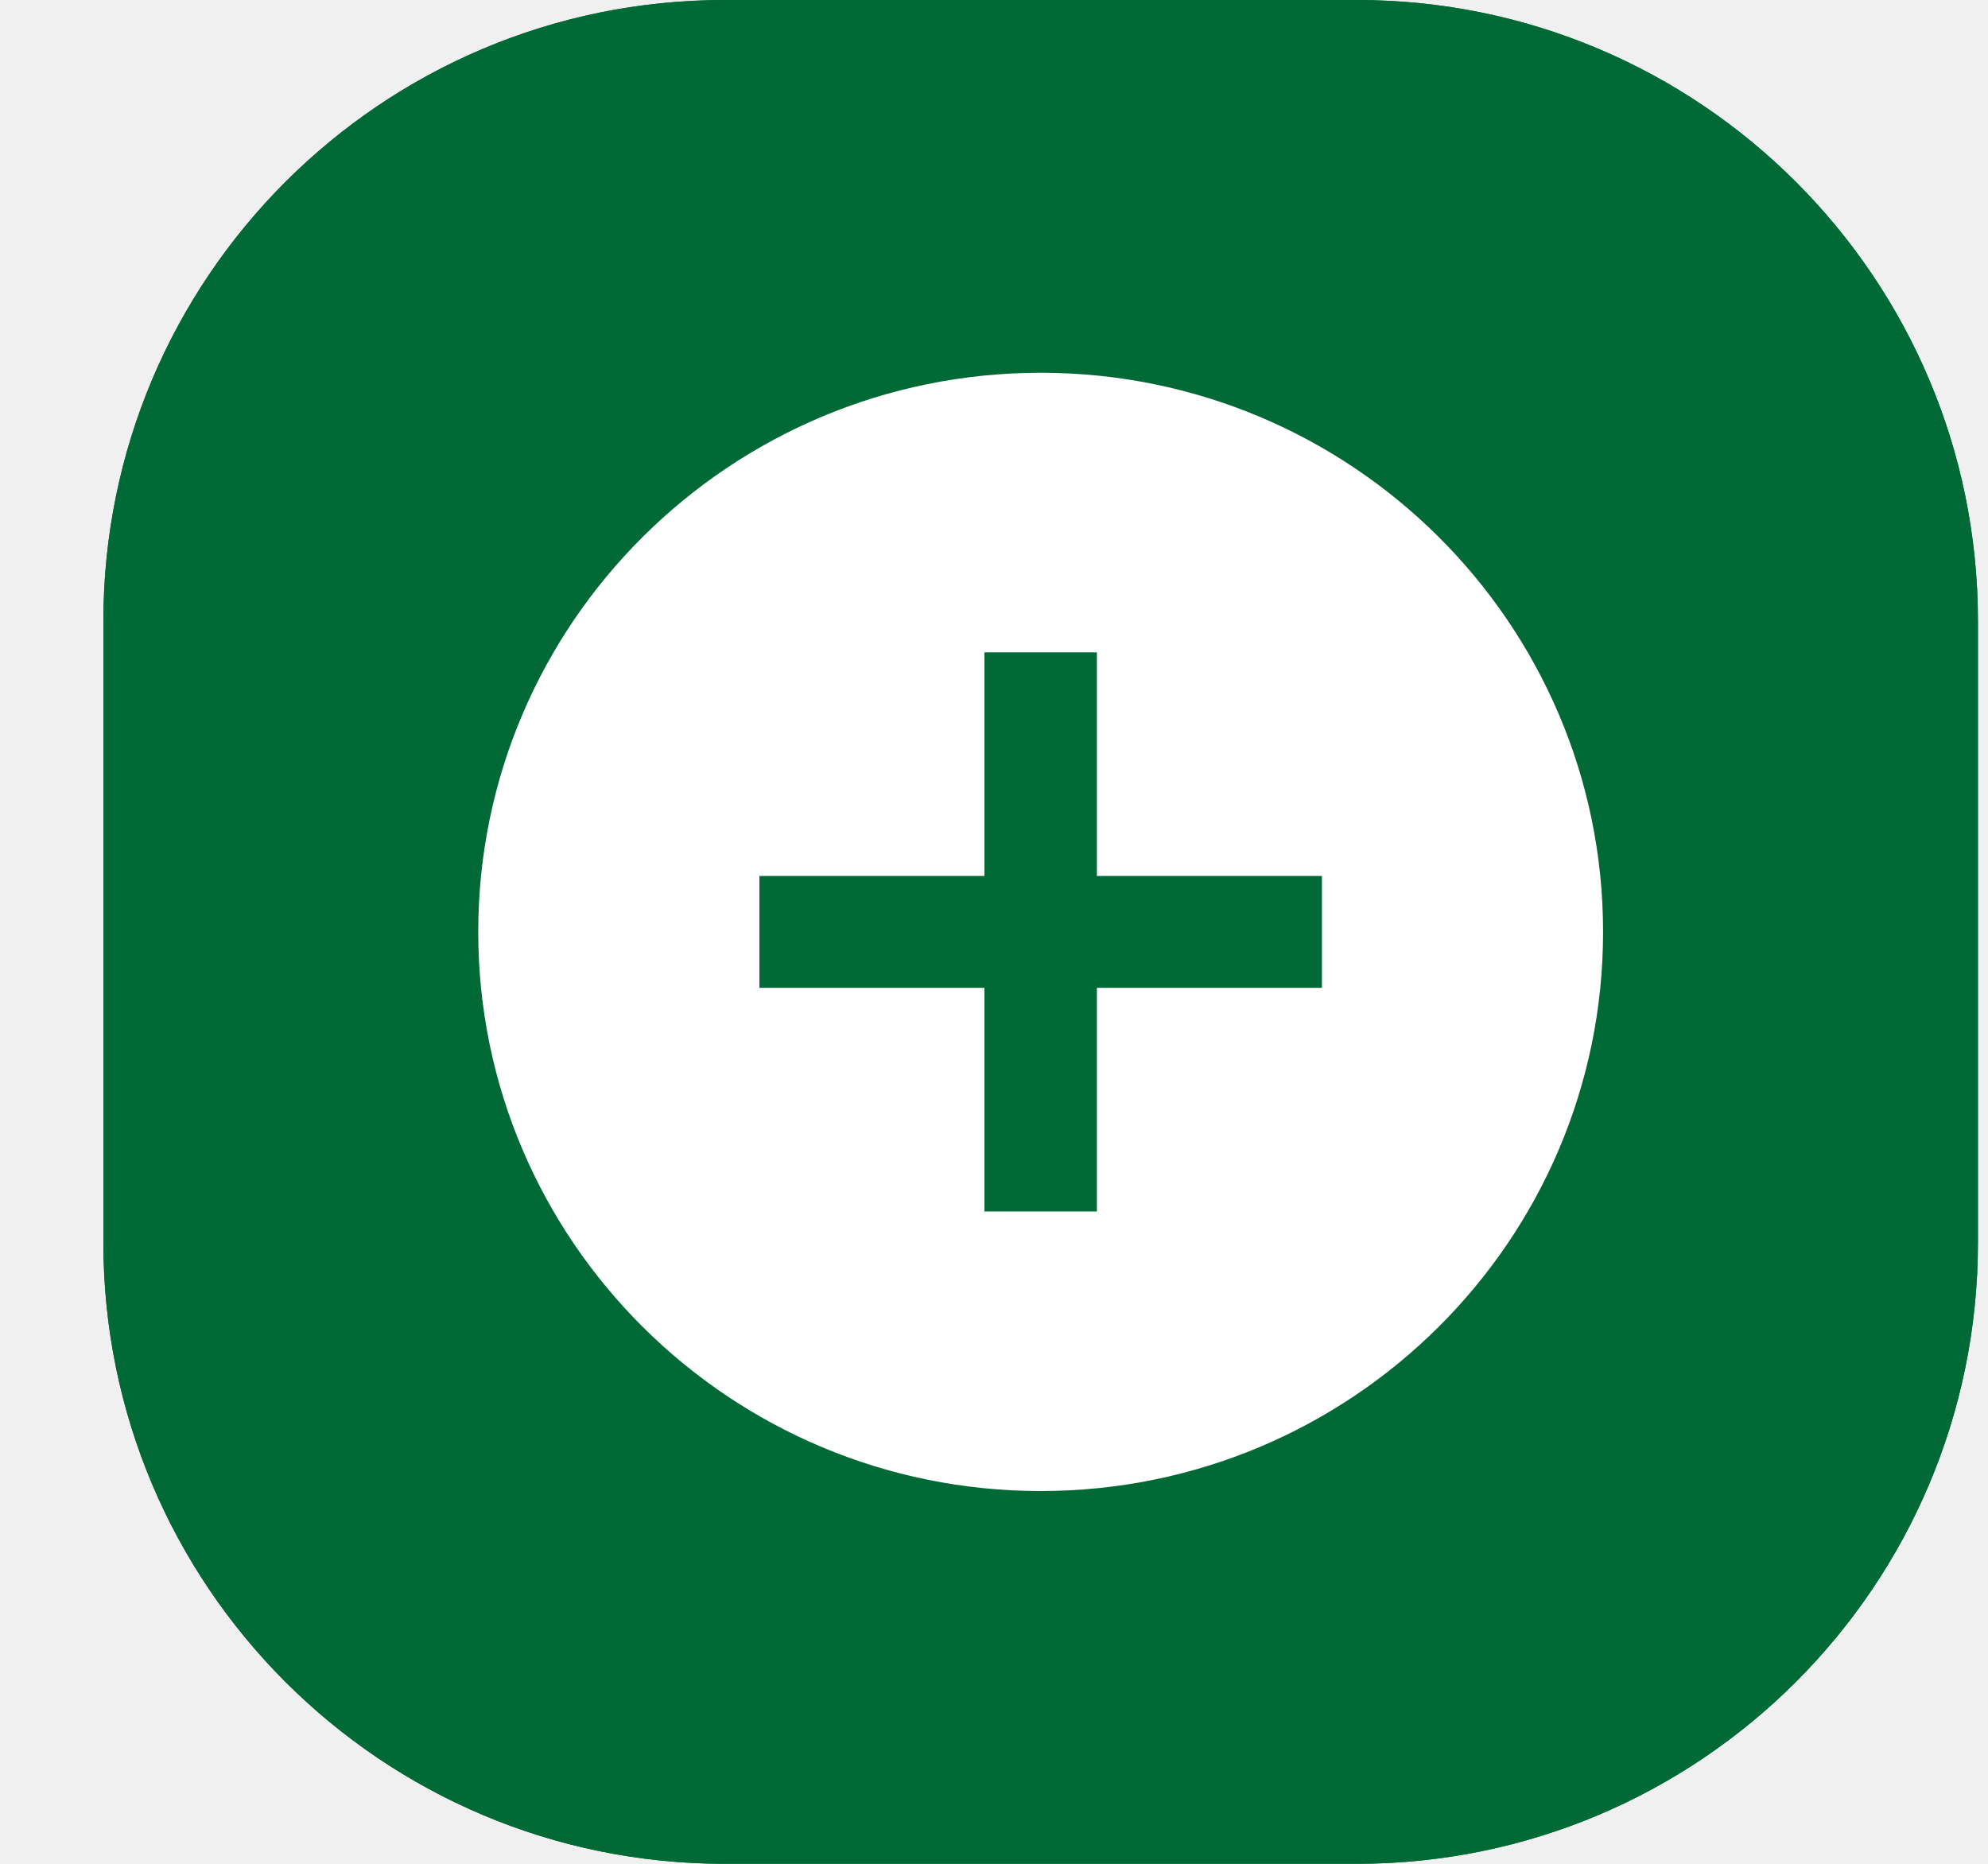
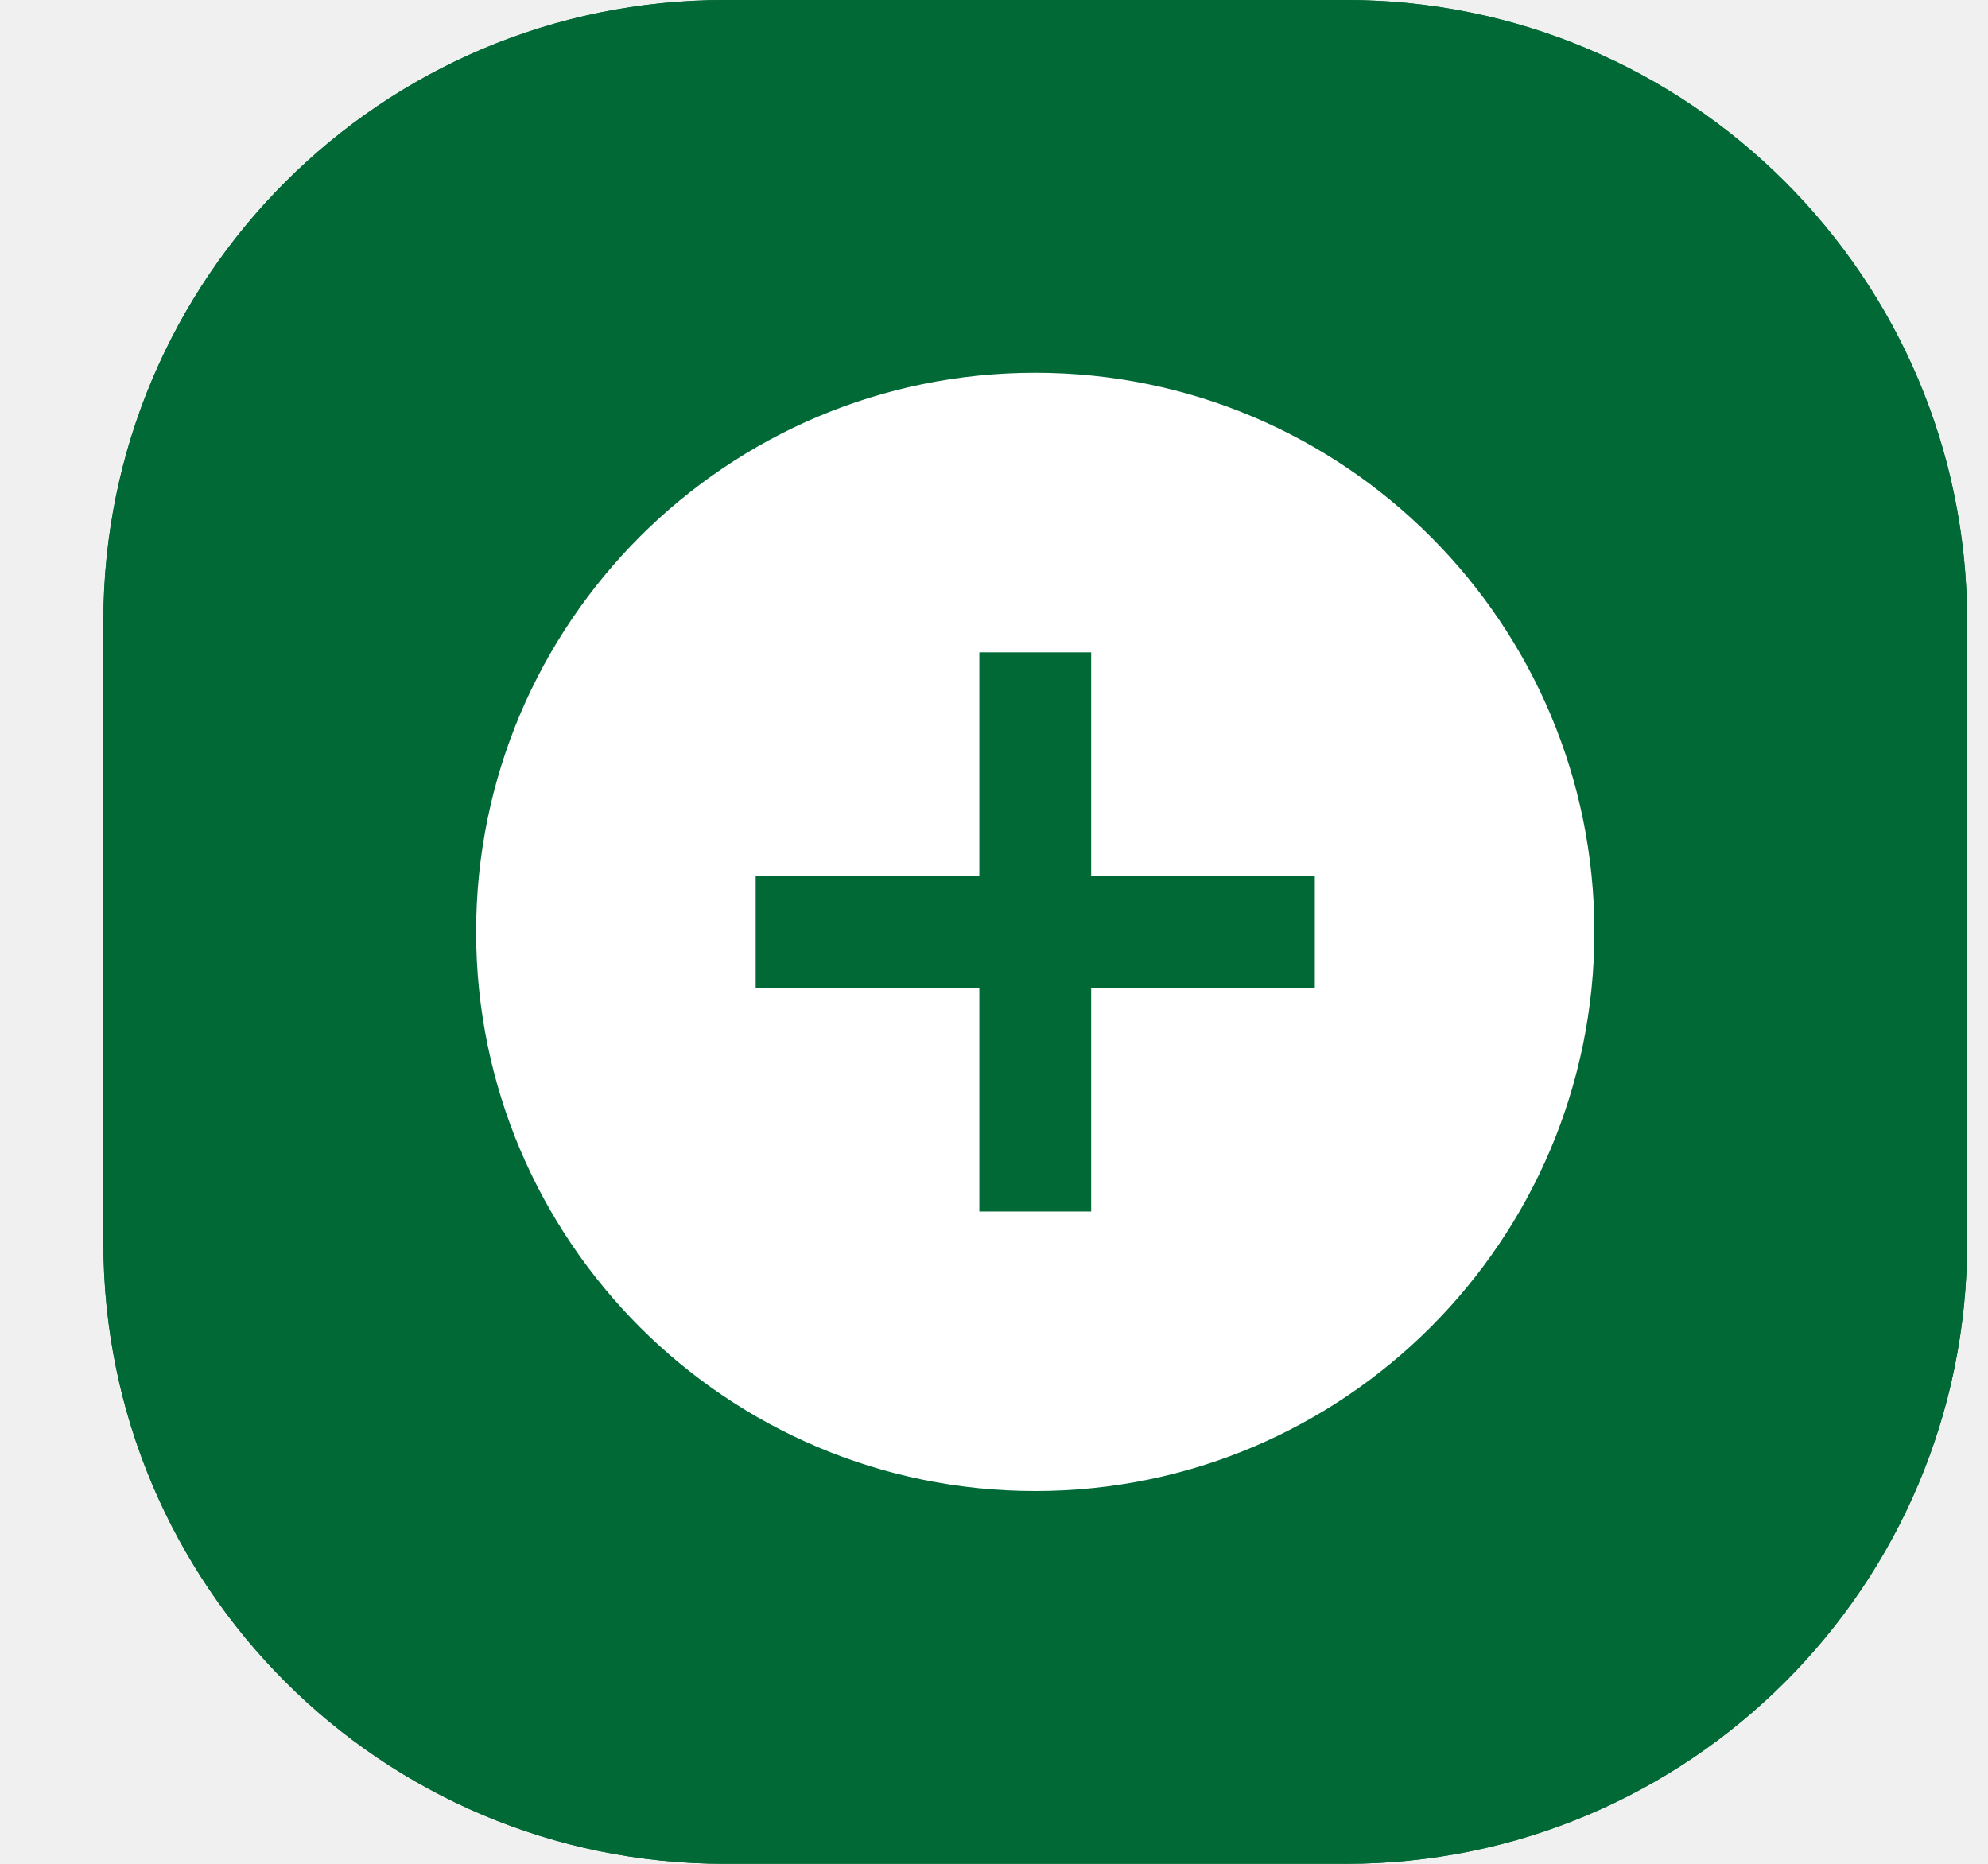
<svg xmlns="http://www.w3.org/2000/svg" width="16" height="15" viewBox="0 0 16 15" fill="none">
-   <rect x="0.832" width="15.087" height="15" rx="5" fill="#016936" />
-   <rect x="0.832" width="15.087" height="15" rx="5" fill="#016936" />
-   <path d="M8.376 3C5.877 3 3.849 5.016 3.849 7.5C3.849 9.984 5.877 12 8.376 12C10.874 12 12.902 9.984 12.902 7.5C12.902 5.016 10.874 3 8.376 3ZM10.639 7.95H8.828V9.75H7.923V7.95H6.112V7.05H7.923V5.25H8.828V7.05H10.639V7.95Z" fill="white" />
+   <rect x="0.832" width="15" height="15" rx="5" fill="#016936" />
+   <rect x="0.832" width="15" height="15" rx="5" fill="#016936" />
+   <path d="M8.332 3C5.848 3 3.832 5.016 3.832 7.5C3.832 9.984 5.848 12 8.332 12C10.816 12 12.832 9.984 12.832 7.5C12.832 5.016 10.816 3 8.332 3ZM10.582 7.95H8.782V9.75H7.882V7.95H6.082V7.05H7.882V5.25H8.782V7.05H10.582V7.95Z" fill="white" />
</svg>
